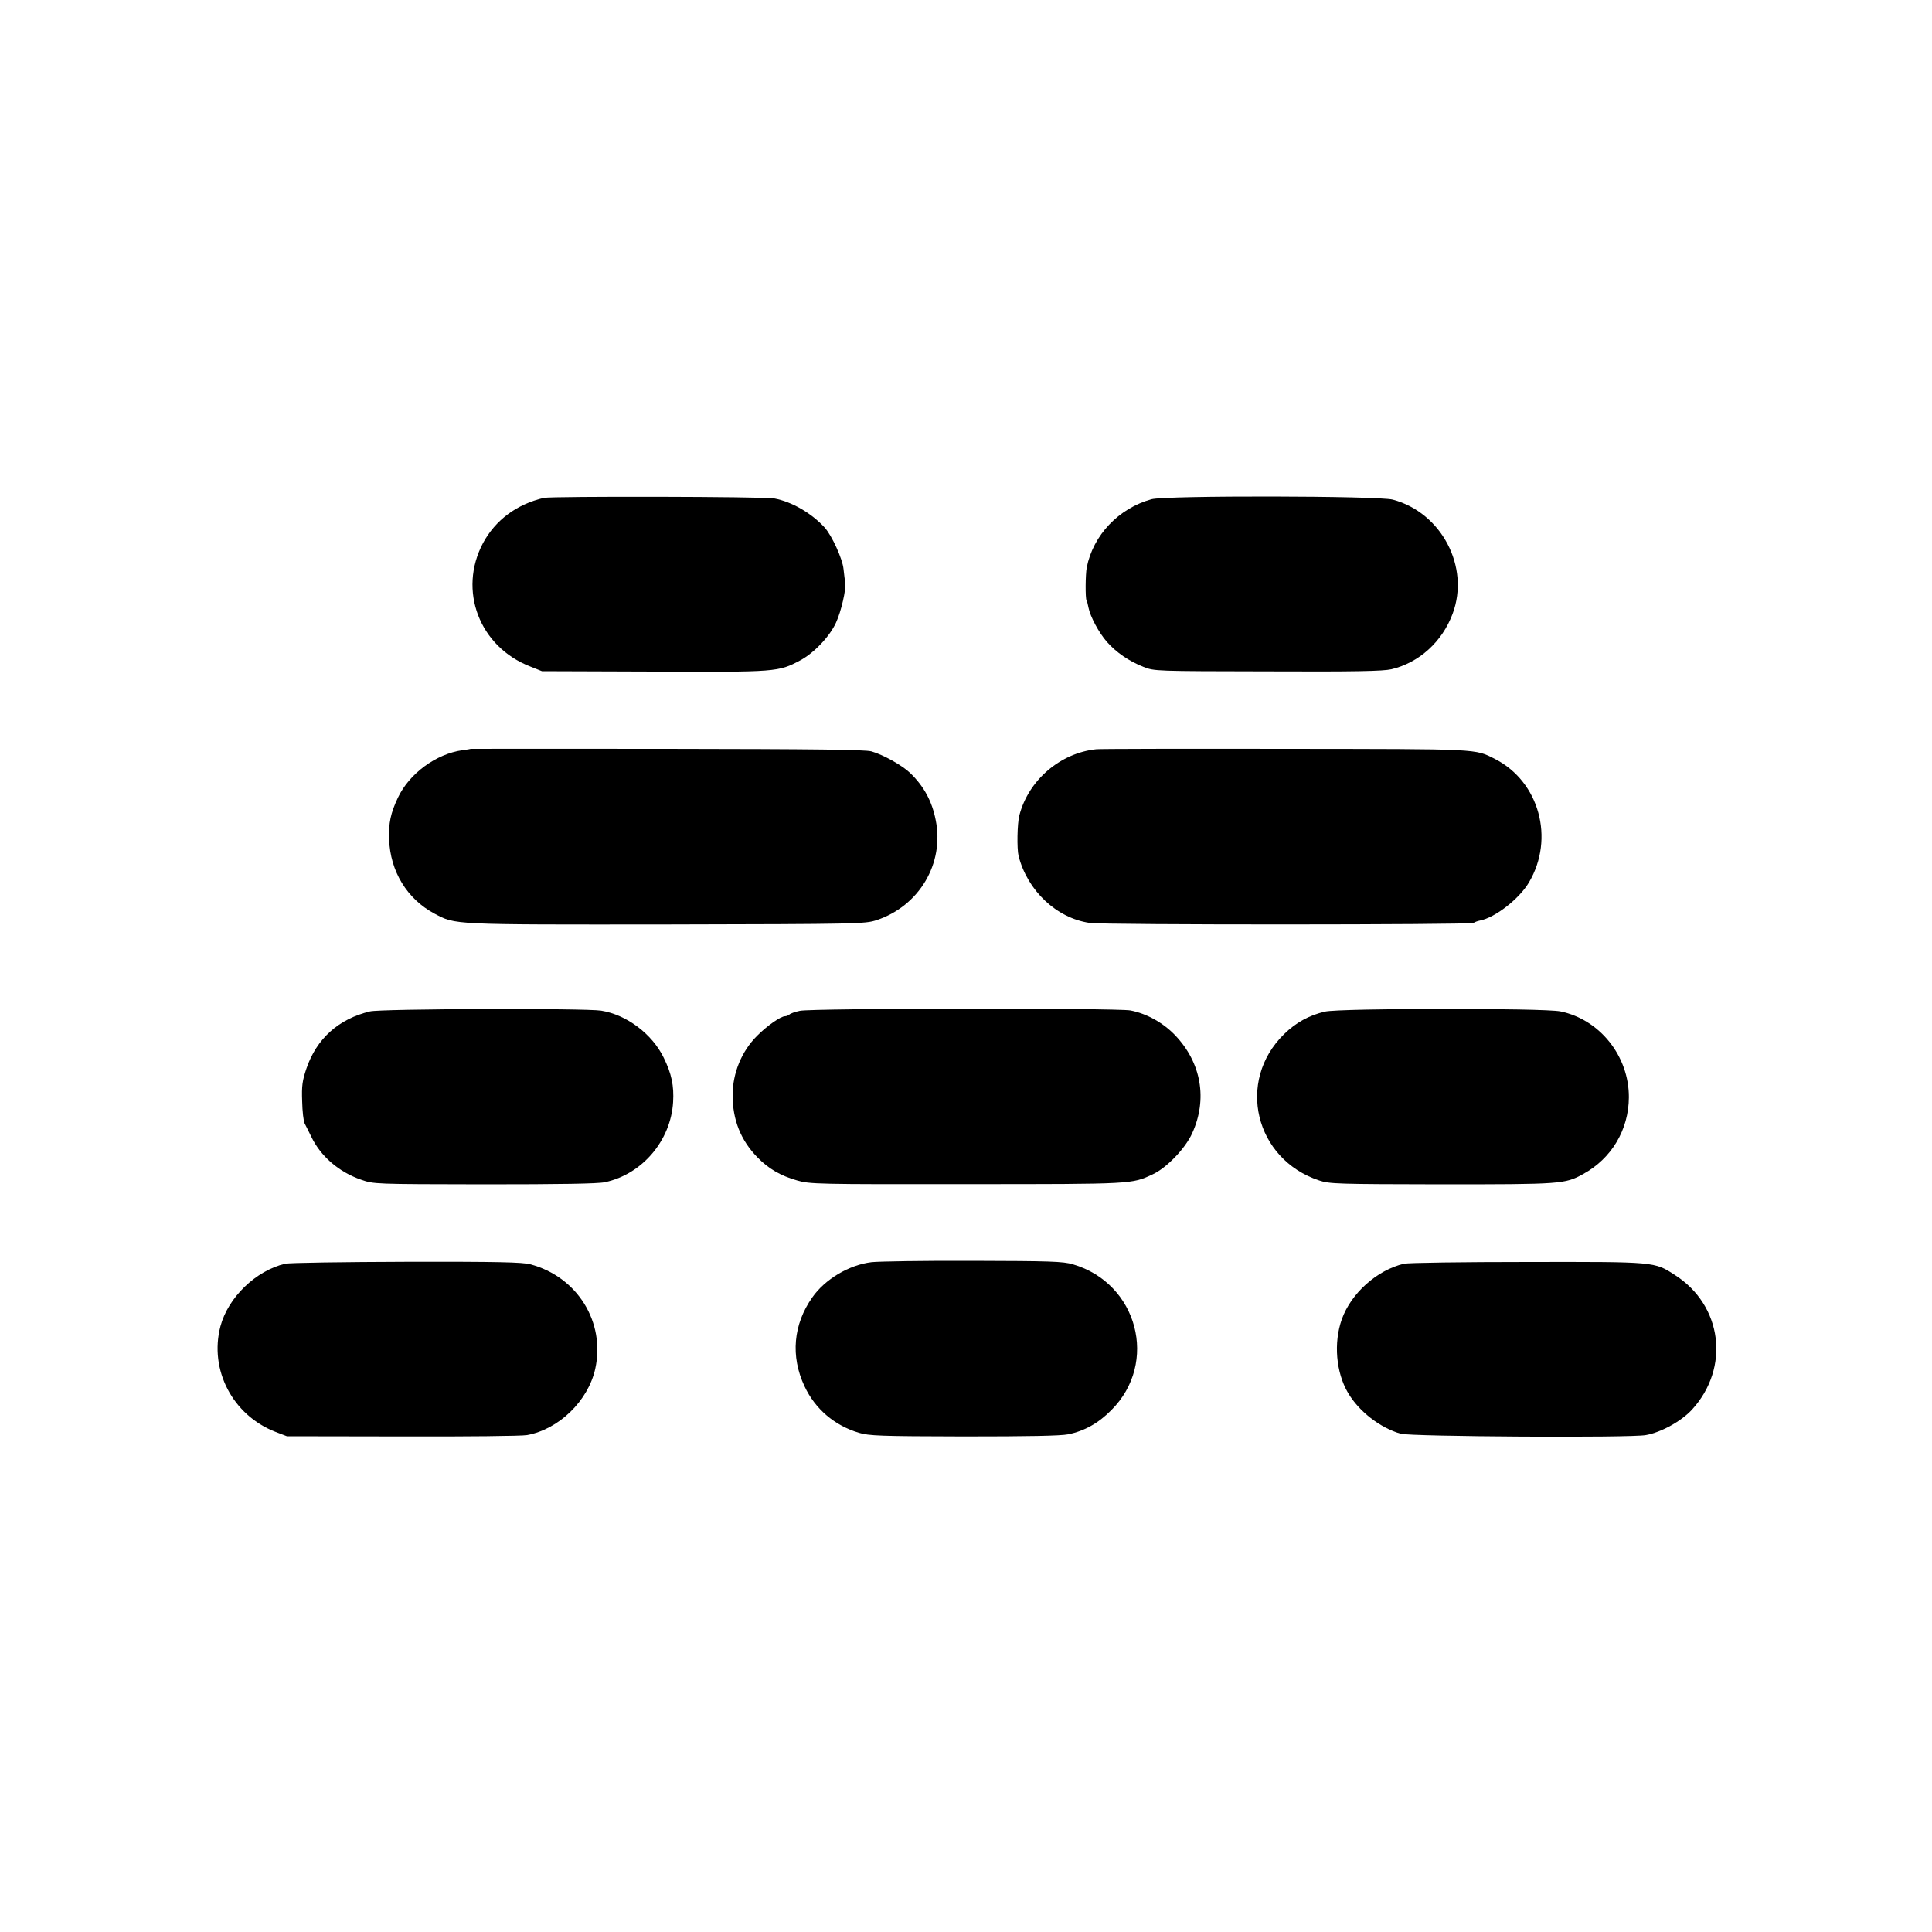
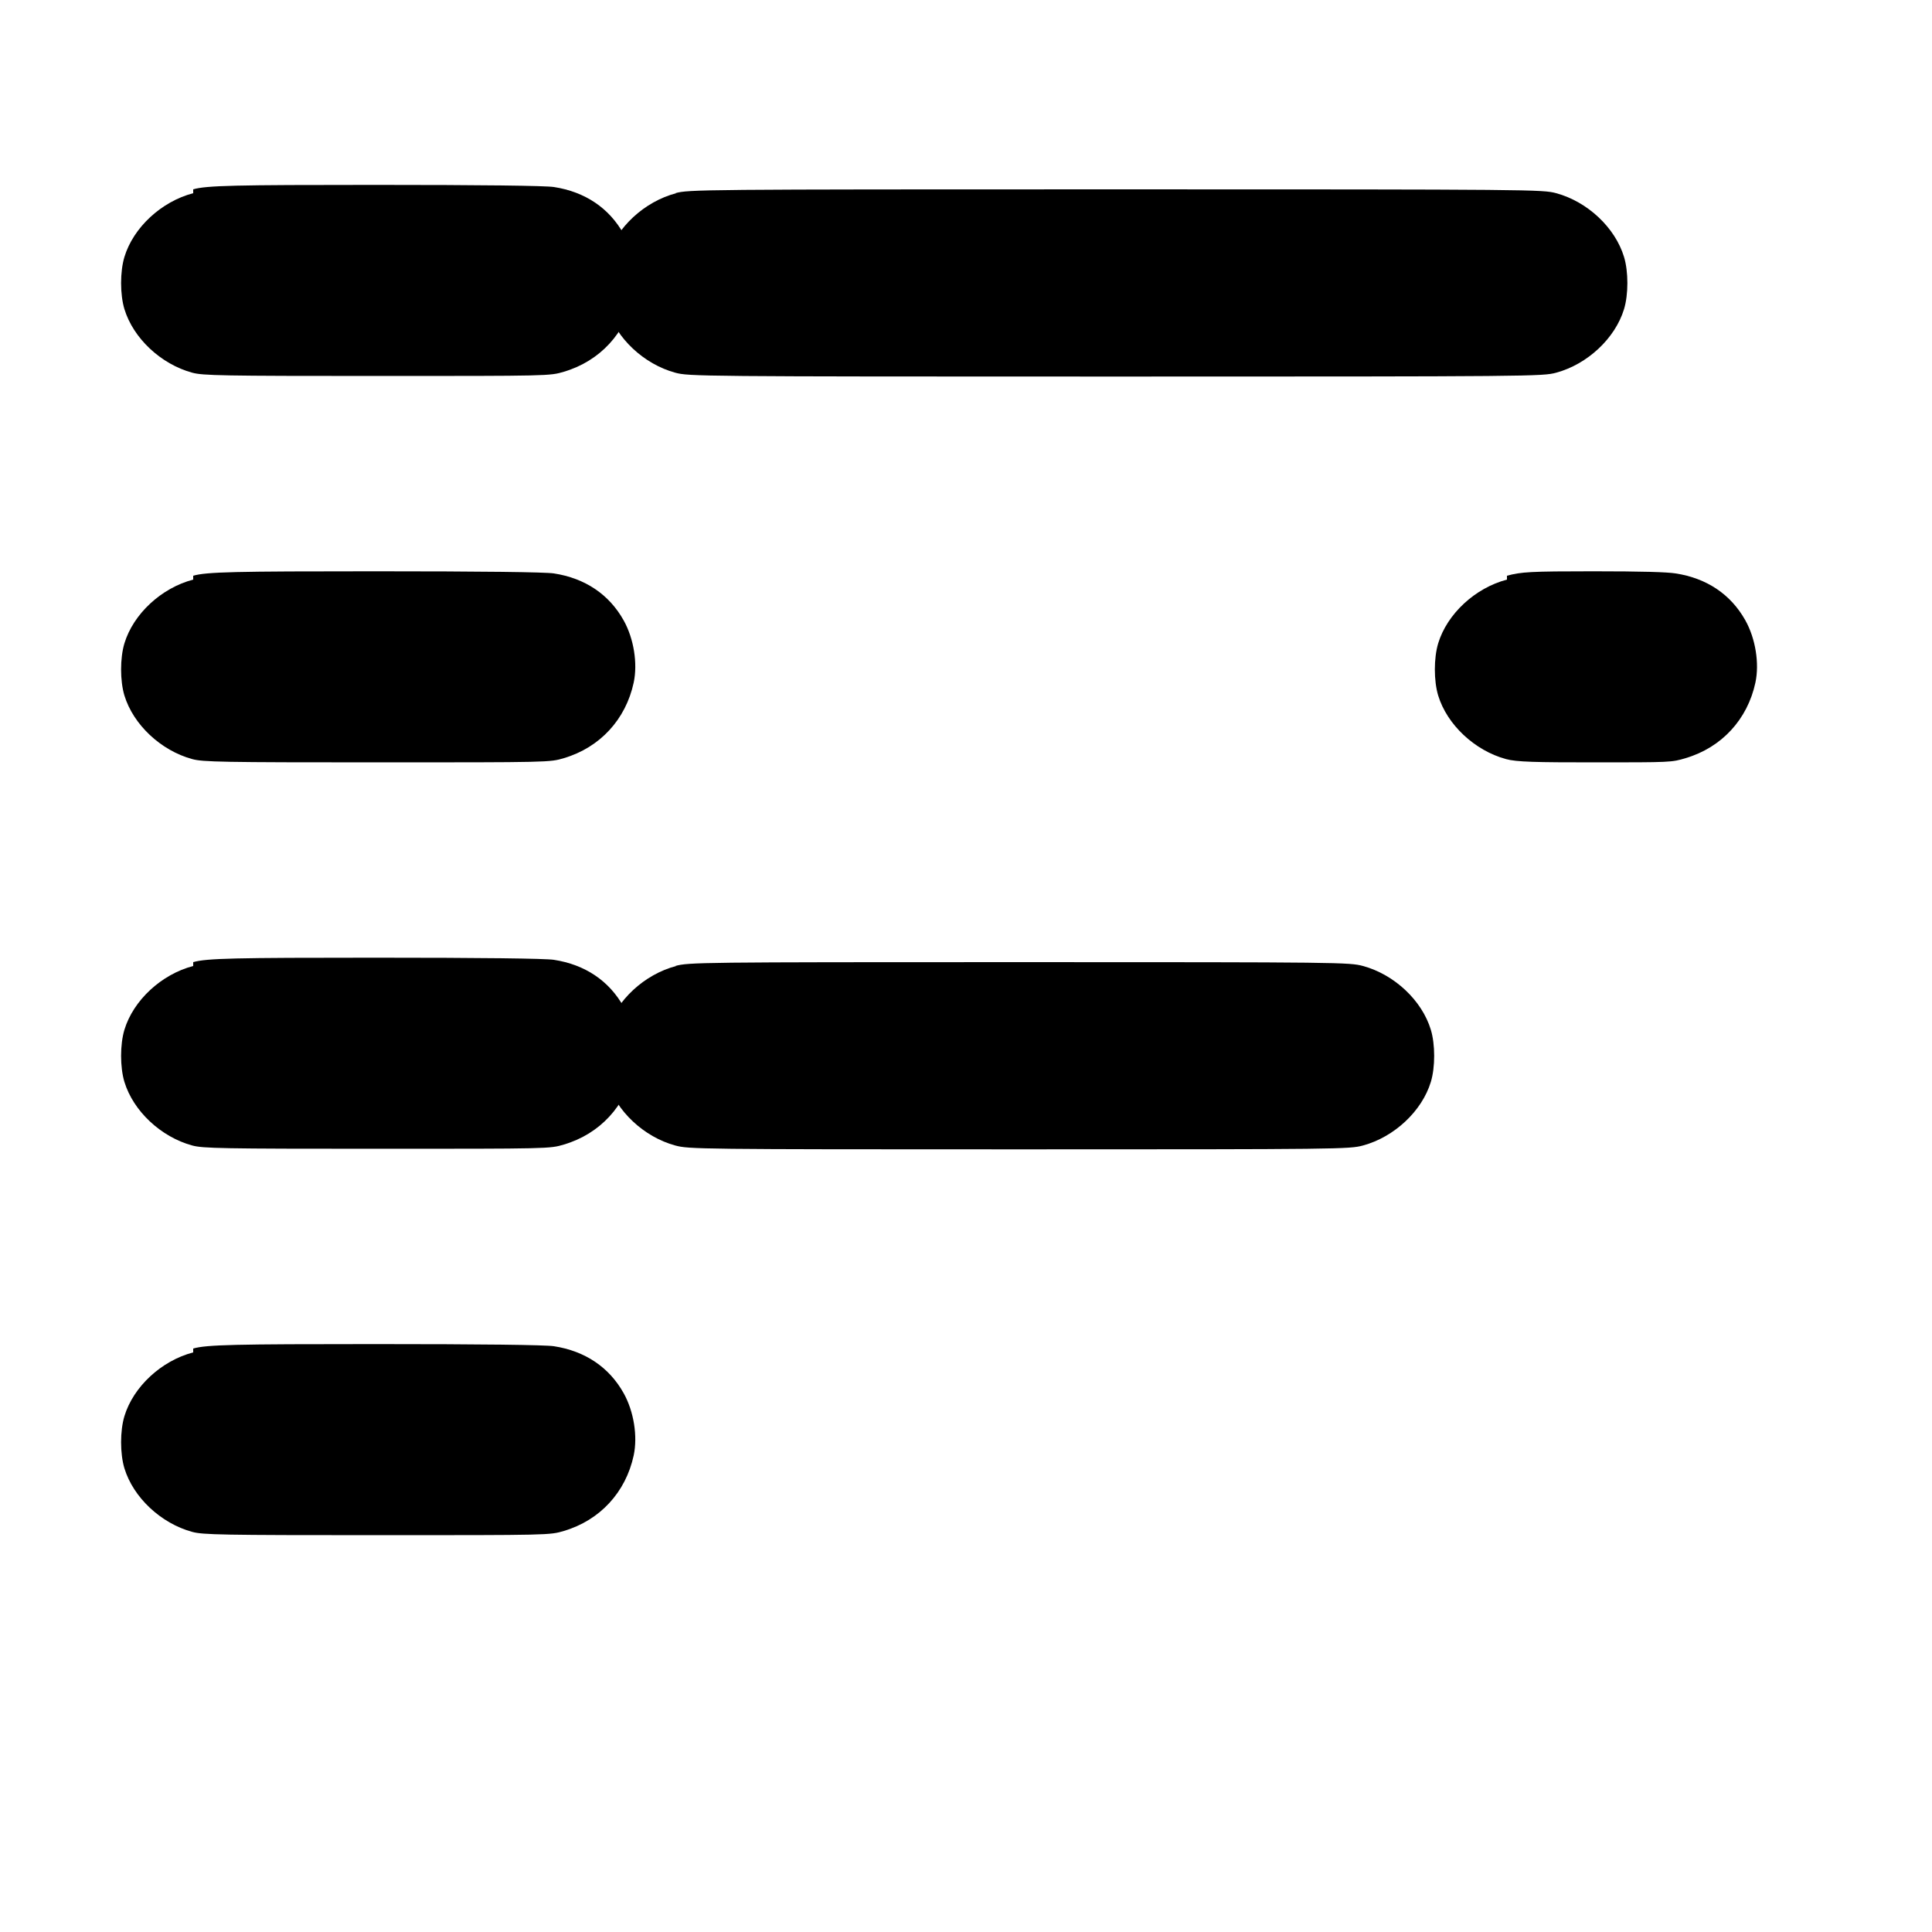
<svg xmlns="http://www.w3.org/2000/svg" height="1000pt" preserveAspectRatio="xMidYMid meet" viewBox="0 0 1000 1000" width="1000pt">
  <g transform="matrix(.1 0 0 -.1 0 1000)">
-     <path d="m2815 7423c-141-33-251-115-315-234-130-245-19-537 245-639l60-24 580-2c638-3 644-2 757 58 71 38 152 123 185 195 27 58 53 173 48 206-2 12-6 44-9 72-5 52-60 173-98 215-68 74-169 133-260 150-50 10-1153 12-1193 3z" />
-     <path d="m5960 7416c-170-47-302-186-335-353-7-35-8-161-1-171 3-5 7-21 10-37 9-46 53-129 96-178 48-54 113-99 189-129 55-22 63-22 641-23 454-2 598 1 642 11 143 34 263 142 317 288 90 242-58 523-310 590-74 20-1179 22-1249 2z" />
-     <path d="m2437 6124c-1-1-20-4-43-7-137-19-276-121-335-247-37-79-48-130-45-214 6-167 93-309 235-385 110-58 83-57 1201-56 995 2 1027 3 1086 22 222 73 353 294 307 519-19 97-61 174-131 242-41 40-141 96-202 113-34 9-291 12-1058 13-558 1-1014 0-1015 0z" />
-     <path d="m5675 6122c-187-19-352-160-399-343-11-42-13-172-4-209 46-180 196-322 368-347 70-11 1971-10 1987 0 7 5 22 10 32 12 80 15 205 113 255 198 134 227 53 521-175 638-107 54-69 52-1089 53-520 1-958 0-975-2z" />
-     <path d="m1915 4765c-163-39-277-142-329-296-21-62-25-89-22-169 1-52 7-104 13-115s21-42 34-68c48-101 142-183 258-223 66-23 66-23 637-24 392 0 589 3 625 11 193 41 341 215 353 415 5 84-8 147-49 230-60 123-192 222-324 243-85 13-1138 10-1196-4z" />
-     <path d="m4140 4768c-25-5-49-14-54-19-6-5-16-9-23-9-22 0-95-51-145-102-80-80-126-193-126-307 0-127 42-233 128-321 57-59 121-96 206-120 65-19 105-20 879-19 866 0 852 0 962 51 71 33 168 133 204 213 80 176 47 365-89 507-61 64-147 112-231 128-71 13-1649 12-1711-2z" />
-     <path d="m6858 4764c-82-19-151-57-212-117-248-243-151-647 182-757 53-18 95-19 632-20 619 0 640 1 734 53 147 80 236 229 237 397 1 213-150 403-354 445-87 18-1141 17-1219-1z" />
-     <path d="m4511 3467c-116-14-241-88-307-183-98-139-113-304-40-459 55-118 155-203 281-241 54-16 111-18 543-19 335 0 501 3 541 11 84 17 157 58 223 125 246 245 137 657-199 755-50 15-118 17-518 18-253 1-489-3-524-7z" />
-     <path d="m1476 3459c-152-36-295-174-335-324-59-225 63-460 284-546l60-23 598-1c329-1 619 2 645 7 165 30 316 177 353 343 53 241-92 476-336 541-39 11-174 14-640 13-324-1-608-5-629-10z" />
-     <path d="m7267 3459c-140-33-274-153-322-288-43-122-30-274 32-380 56-96 167-182 273-212 53-15 1190-22 1269-7 79 14 184 72 239 132 198 217 157 539-88 696-108 70-98 69-765 68-330 0-617-4-638-9z" />
+     <path d="m1000 9000c-165-43-310-178-356-330-23-76-23-194 0-270 46-151 189-285 351-329 54-15 155-17 955-17 894 0 896 0 969 22 186 55 320 200 361 391 21 99 1 227-52 322-75 134-199 218-361 243-45 7-371 11-927 11-723 0-872-3-940-23z" />
+     <path d="m1000 7000c-165-43-310-178-356-330-23-76-23-194 0-270 46-151 189-285 351-329 54-15 155-17 955-17 894 0 896 0 969 22 186 55 320 200 361 391 21 99 1 227-52 322-75 134-199 218-361 243-45 7-371 11-927 11-723 0-872-3-940-23z" />
+     <path d="m1000 5000c-165-43-310-178-356-330-23-76-23-194 0-270 46-151 189-285 351-329 54-15 155-17 955-17 894 0 896 0 969 22 186 55 320 200 361 391 21 99 1 227-52 322-75 134-199 218-361 243-45 7-371 11-927 11-723 0-872-3-940-23z" />
+     <path d="m1000 3000c-165-43-310-178-356-330-23-76-23-194 0-270 46-151 189-285 351-329 54-15 155-17 955-17 894 0 896 0 969 22 186 55 320 200 361 391 21 99 1 227-52 322-75 134-199 218-361 243-45 7-371 11-927 11-723 0-872-3-940-23z" />
+     <path d="m3500 9000c-165-43-310-178-356-330-23-76-23-194 0-270 46-151 189-285 351-329 70-19 117-20 2280-20 2163 0 2210 1 2280 20 162 44 305 178 351 329 23 76 23 194 0 270-46 152-189 286-351 330-70 19-117 20-2280 20-2163 0-2210-1-2280-20z" />
+     <path d="m7800 7000c-165-43-310-178-356-330-23-76-23-194 0-270 46-151 189-285 351-329 54-15 155-17 455-17 400 0 402 0 475 22 186 55 320 200 361 391 21 99 1 227-52 322-75 134-199 218-361 243-45 7-171 11-427 11-323 0-373-3-446-23z" />
+     <path d="m3500 5000c-165-43-310-178-356-330-23-76-23-194 0-270 46-151 189-285 351-329 70-19 117-20 1780-20 1663 0 1710 1 1780 20 162 44 305 178 351 329 23 76 23 194 0 270-46 152-189 286-351 330-70 19-117 20-1780 20-1663 0-1710-1-1780-20z" />
  </g>
</svg>
